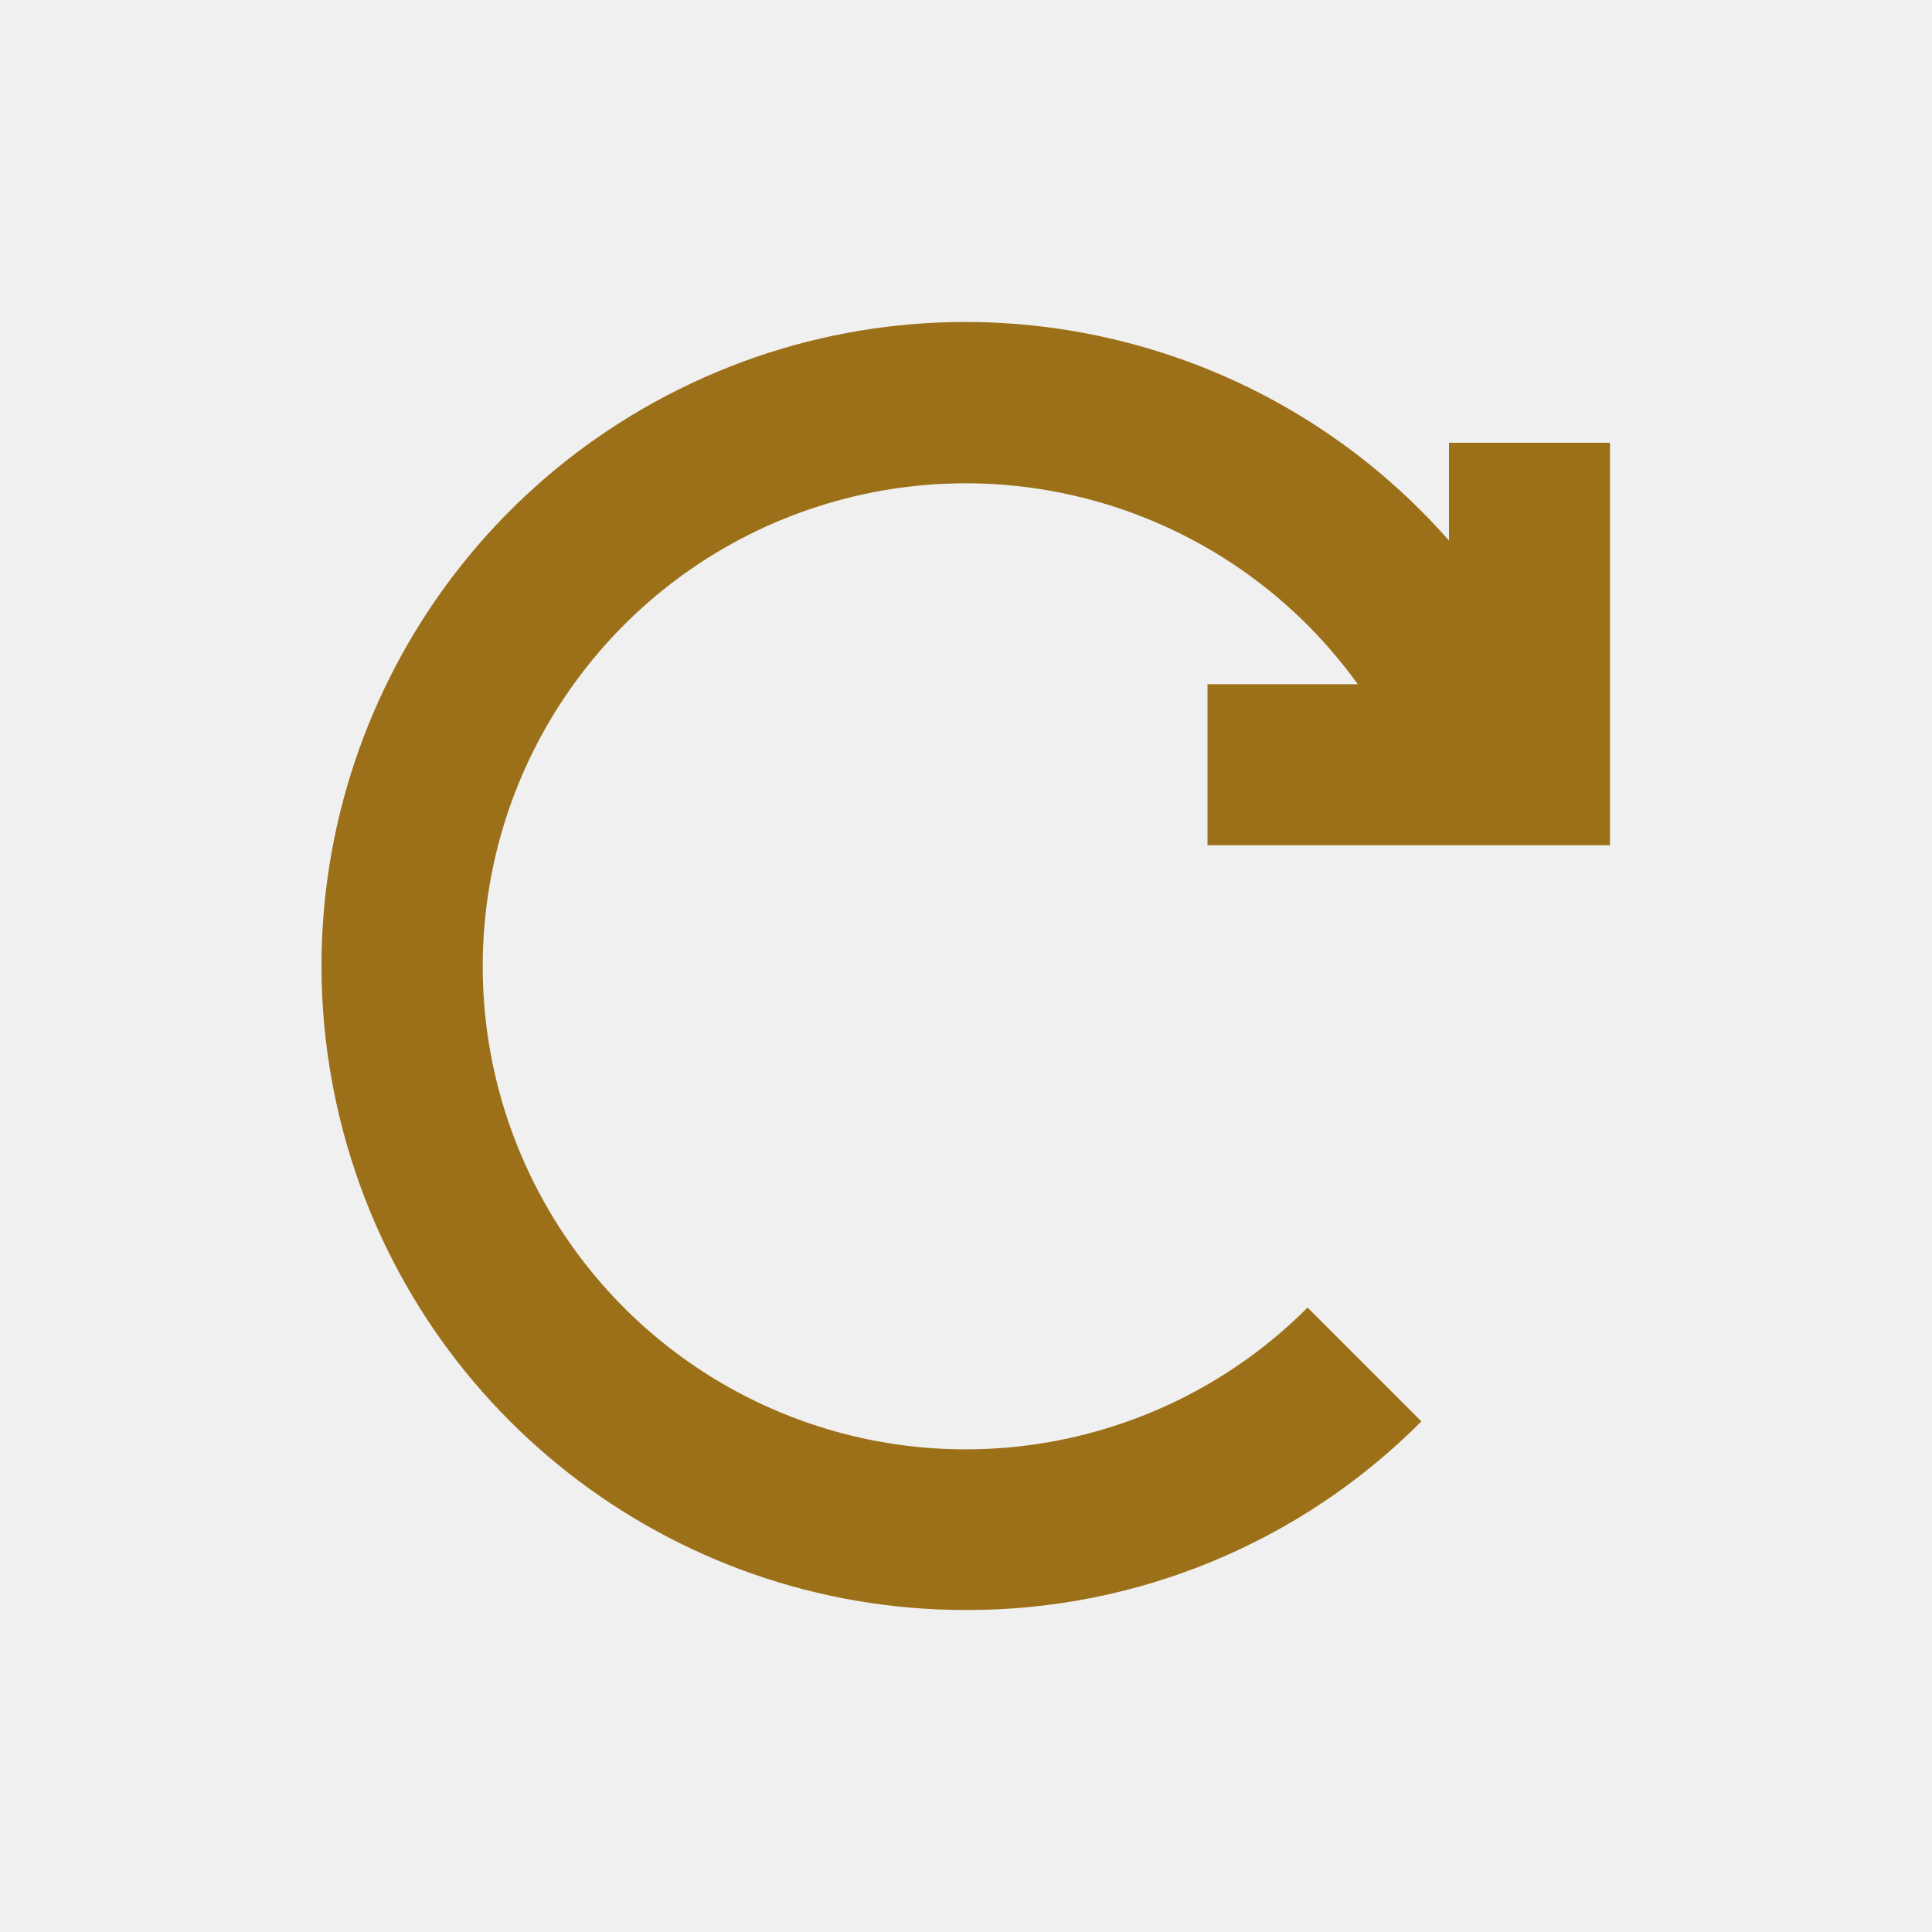
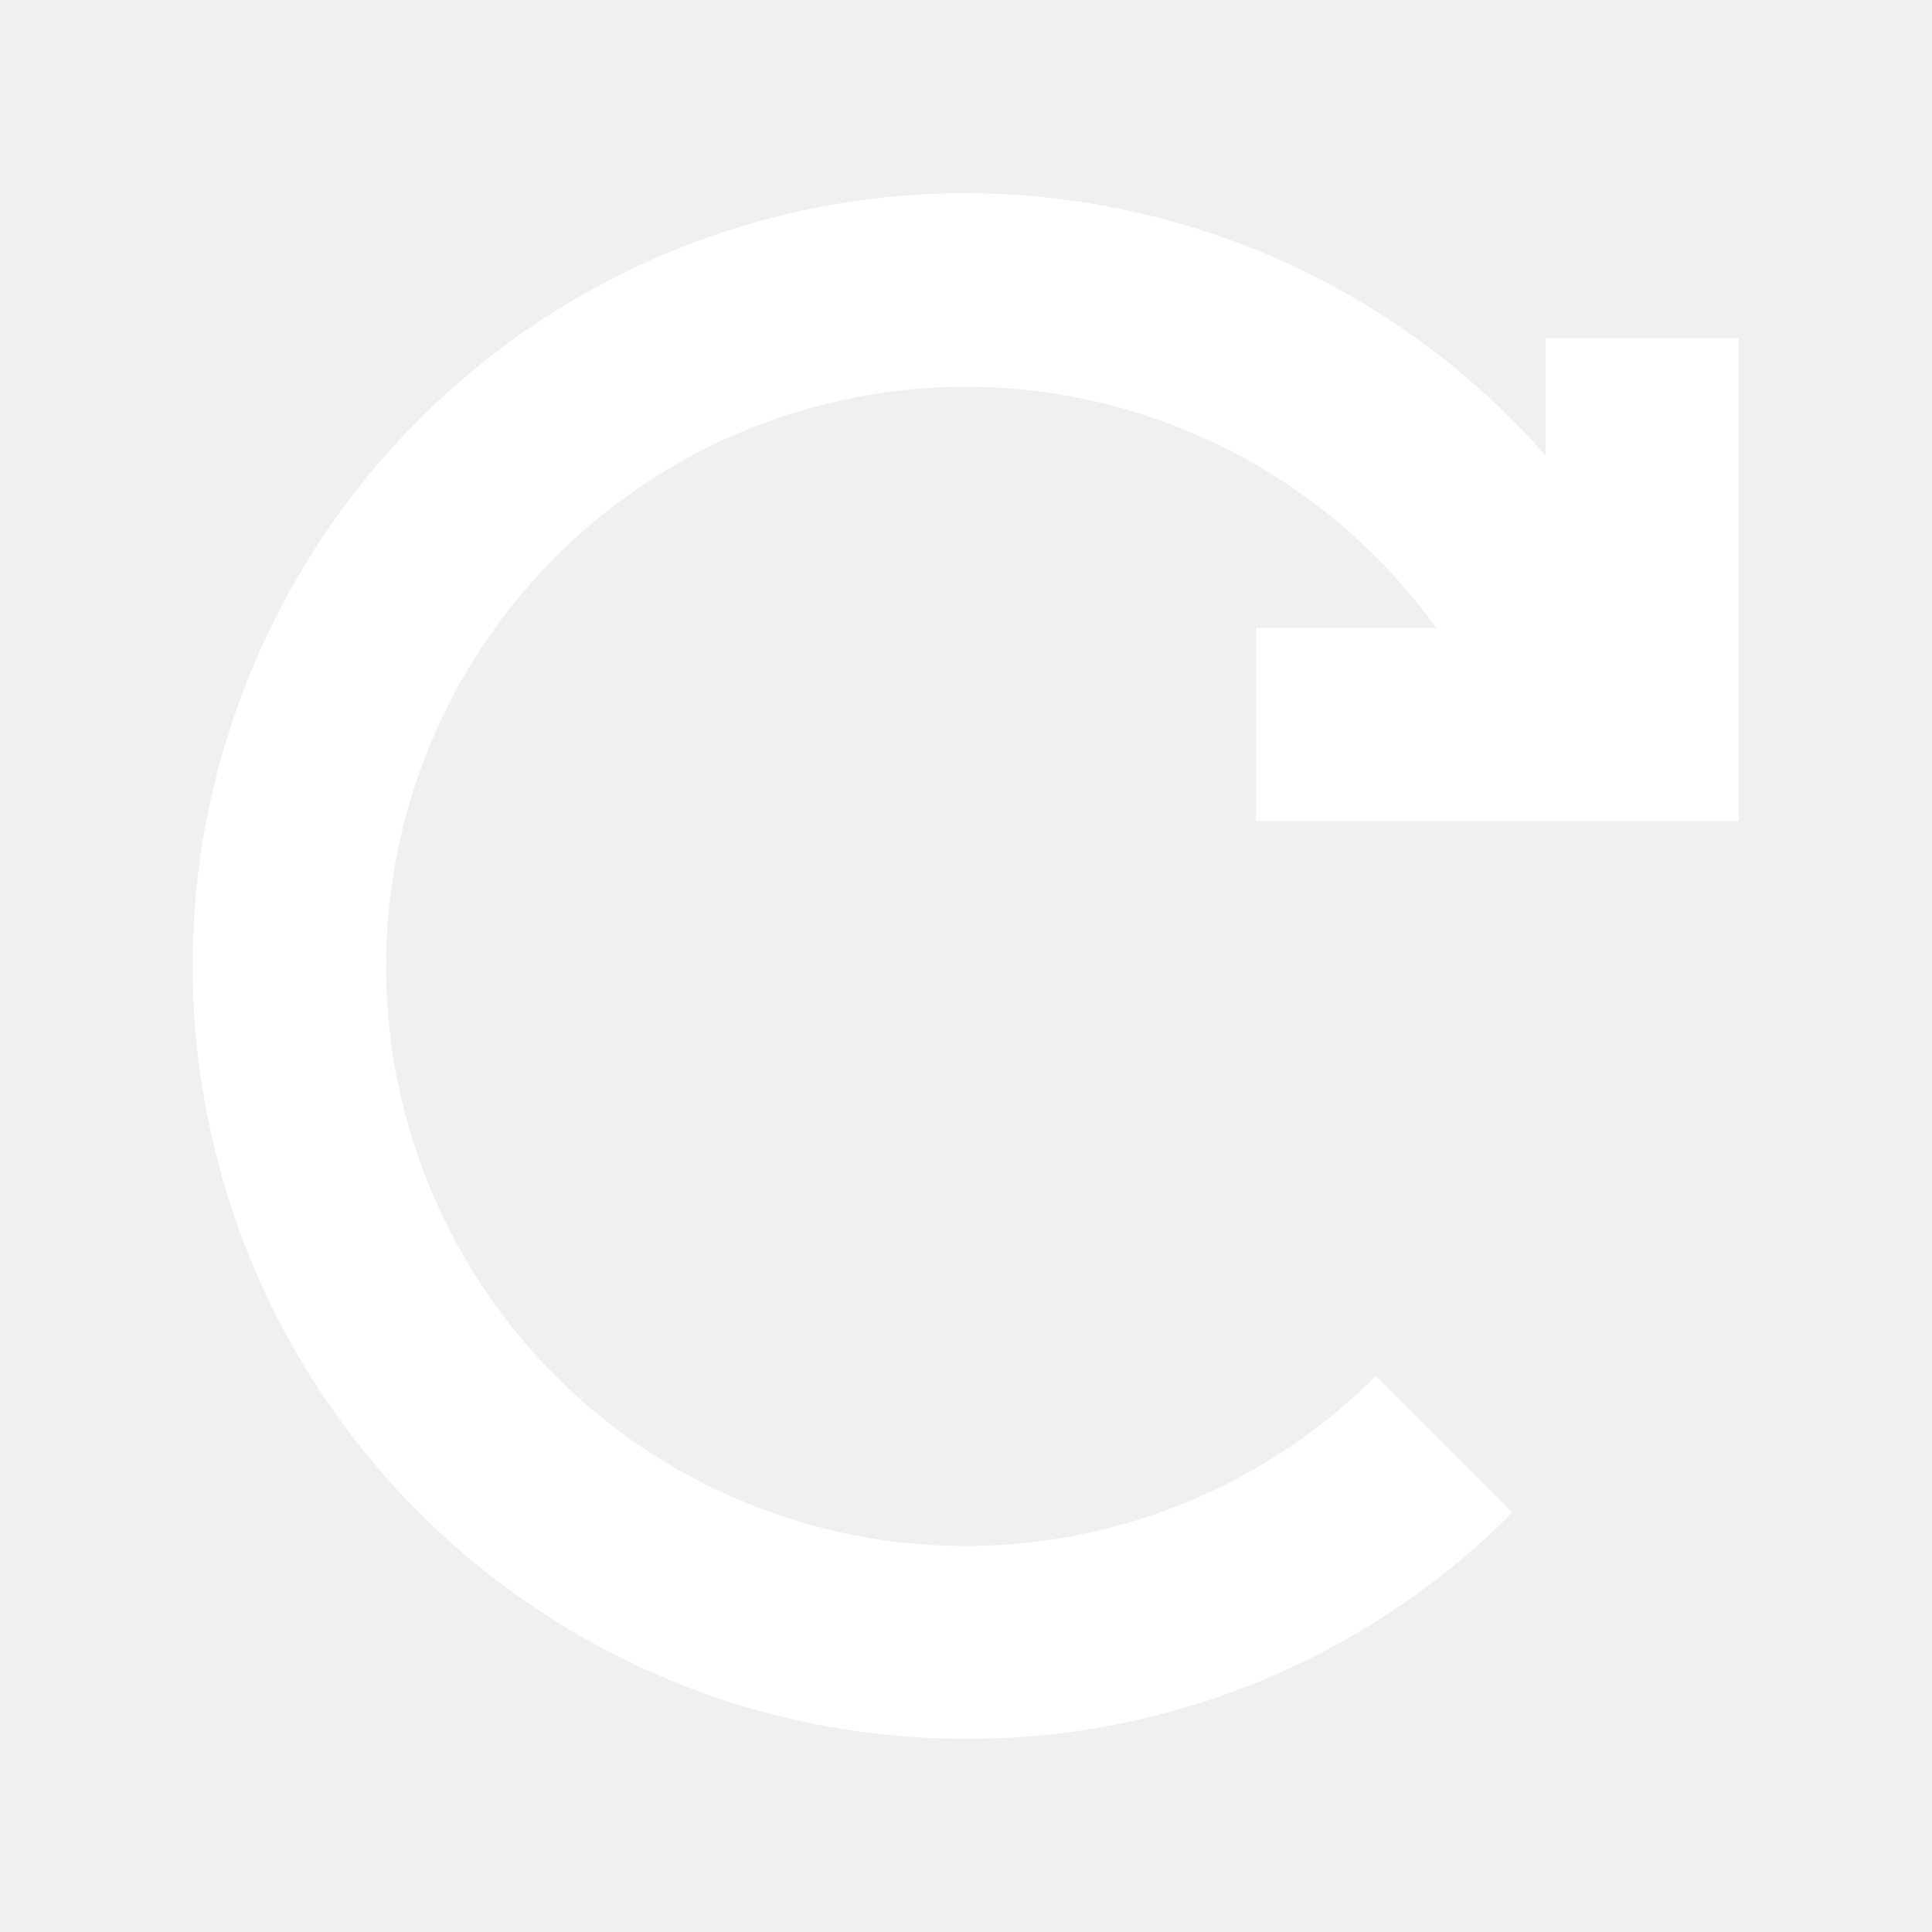
- <svg xmlns="http://www.w3.org/2000/svg" width="24px" height="24px" viewBox="0 0 24 24" version="1.1">
-   <g id="Artboard" stroke="none" stroke-width="1" fill="none" fill-rule="evenodd">
-     <g id="ic-update-liliac" transform="translate(2, 2)">
+ <svg xmlns="http://www.w3.org/2000/svg" width="20px" height="20px" viewBox="0 0 20 20" version="1.1">
+   <g id="Page-1" stroke="none" stroke-width="1" fill="none" fill-rule="evenodd">
+     <g id="ic-update-liliac">
      <polygon id="Rectangle_4642" points="0 0 20 0 20 20 0 20" />
-       <path d="M13,8.5 L18,8.5 L18,3.5 L16,3.5 L16,4.715 C13.566,1.949 9.557,1.203 6.291,2.909 C3.024,4.615 1.346,8.331 2.226,11.91 C3.105,15.488 6.315,18.003 10,18 C12.123,18.006 14.16,17.162 15.657,15.657 L14.243,14.243 C12.466,16.024 9.766,16.506 7.482,15.452 C5.198,14.397 3.814,12.03 4.016,9.522 C4.218,7.014 5.963,4.899 8.387,4.224 C10.81,3.549 13.398,4.458 14.867,6.5 L13,6.5 L13,8.5 Z" id="Path_18962" fill="#9c7019" fill-rule="nonzero" />
+       <path d="M13,8.5 L18,8.5 L18,3.5 L16,3.5 L16,4.715 C13.566,1.949 9.557,1.203 6.291,2.909 C3.024,4.615 1.346,8.331 2.226,11.91 C3.105,15.488 6.315,18.003 10,18 C12.123,18.006 14.16,17.162 15.657,15.657 L14.243,14.243 C12.466,16.024 9.766,16.506 7.482,15.452 C5.198,14.397 3.814,12.03 4.016,9.522 C4.218,7.014 5.963,4.899 8.387,4.224 C10.81,3.549 13.398,4.458 14.867,6.5 L13,6.5 L13,8.5 Z" id="Path_18962" fill="#FFFFFF" fill-rule="nonzero" />
    </g>
  </g>
</svg>
